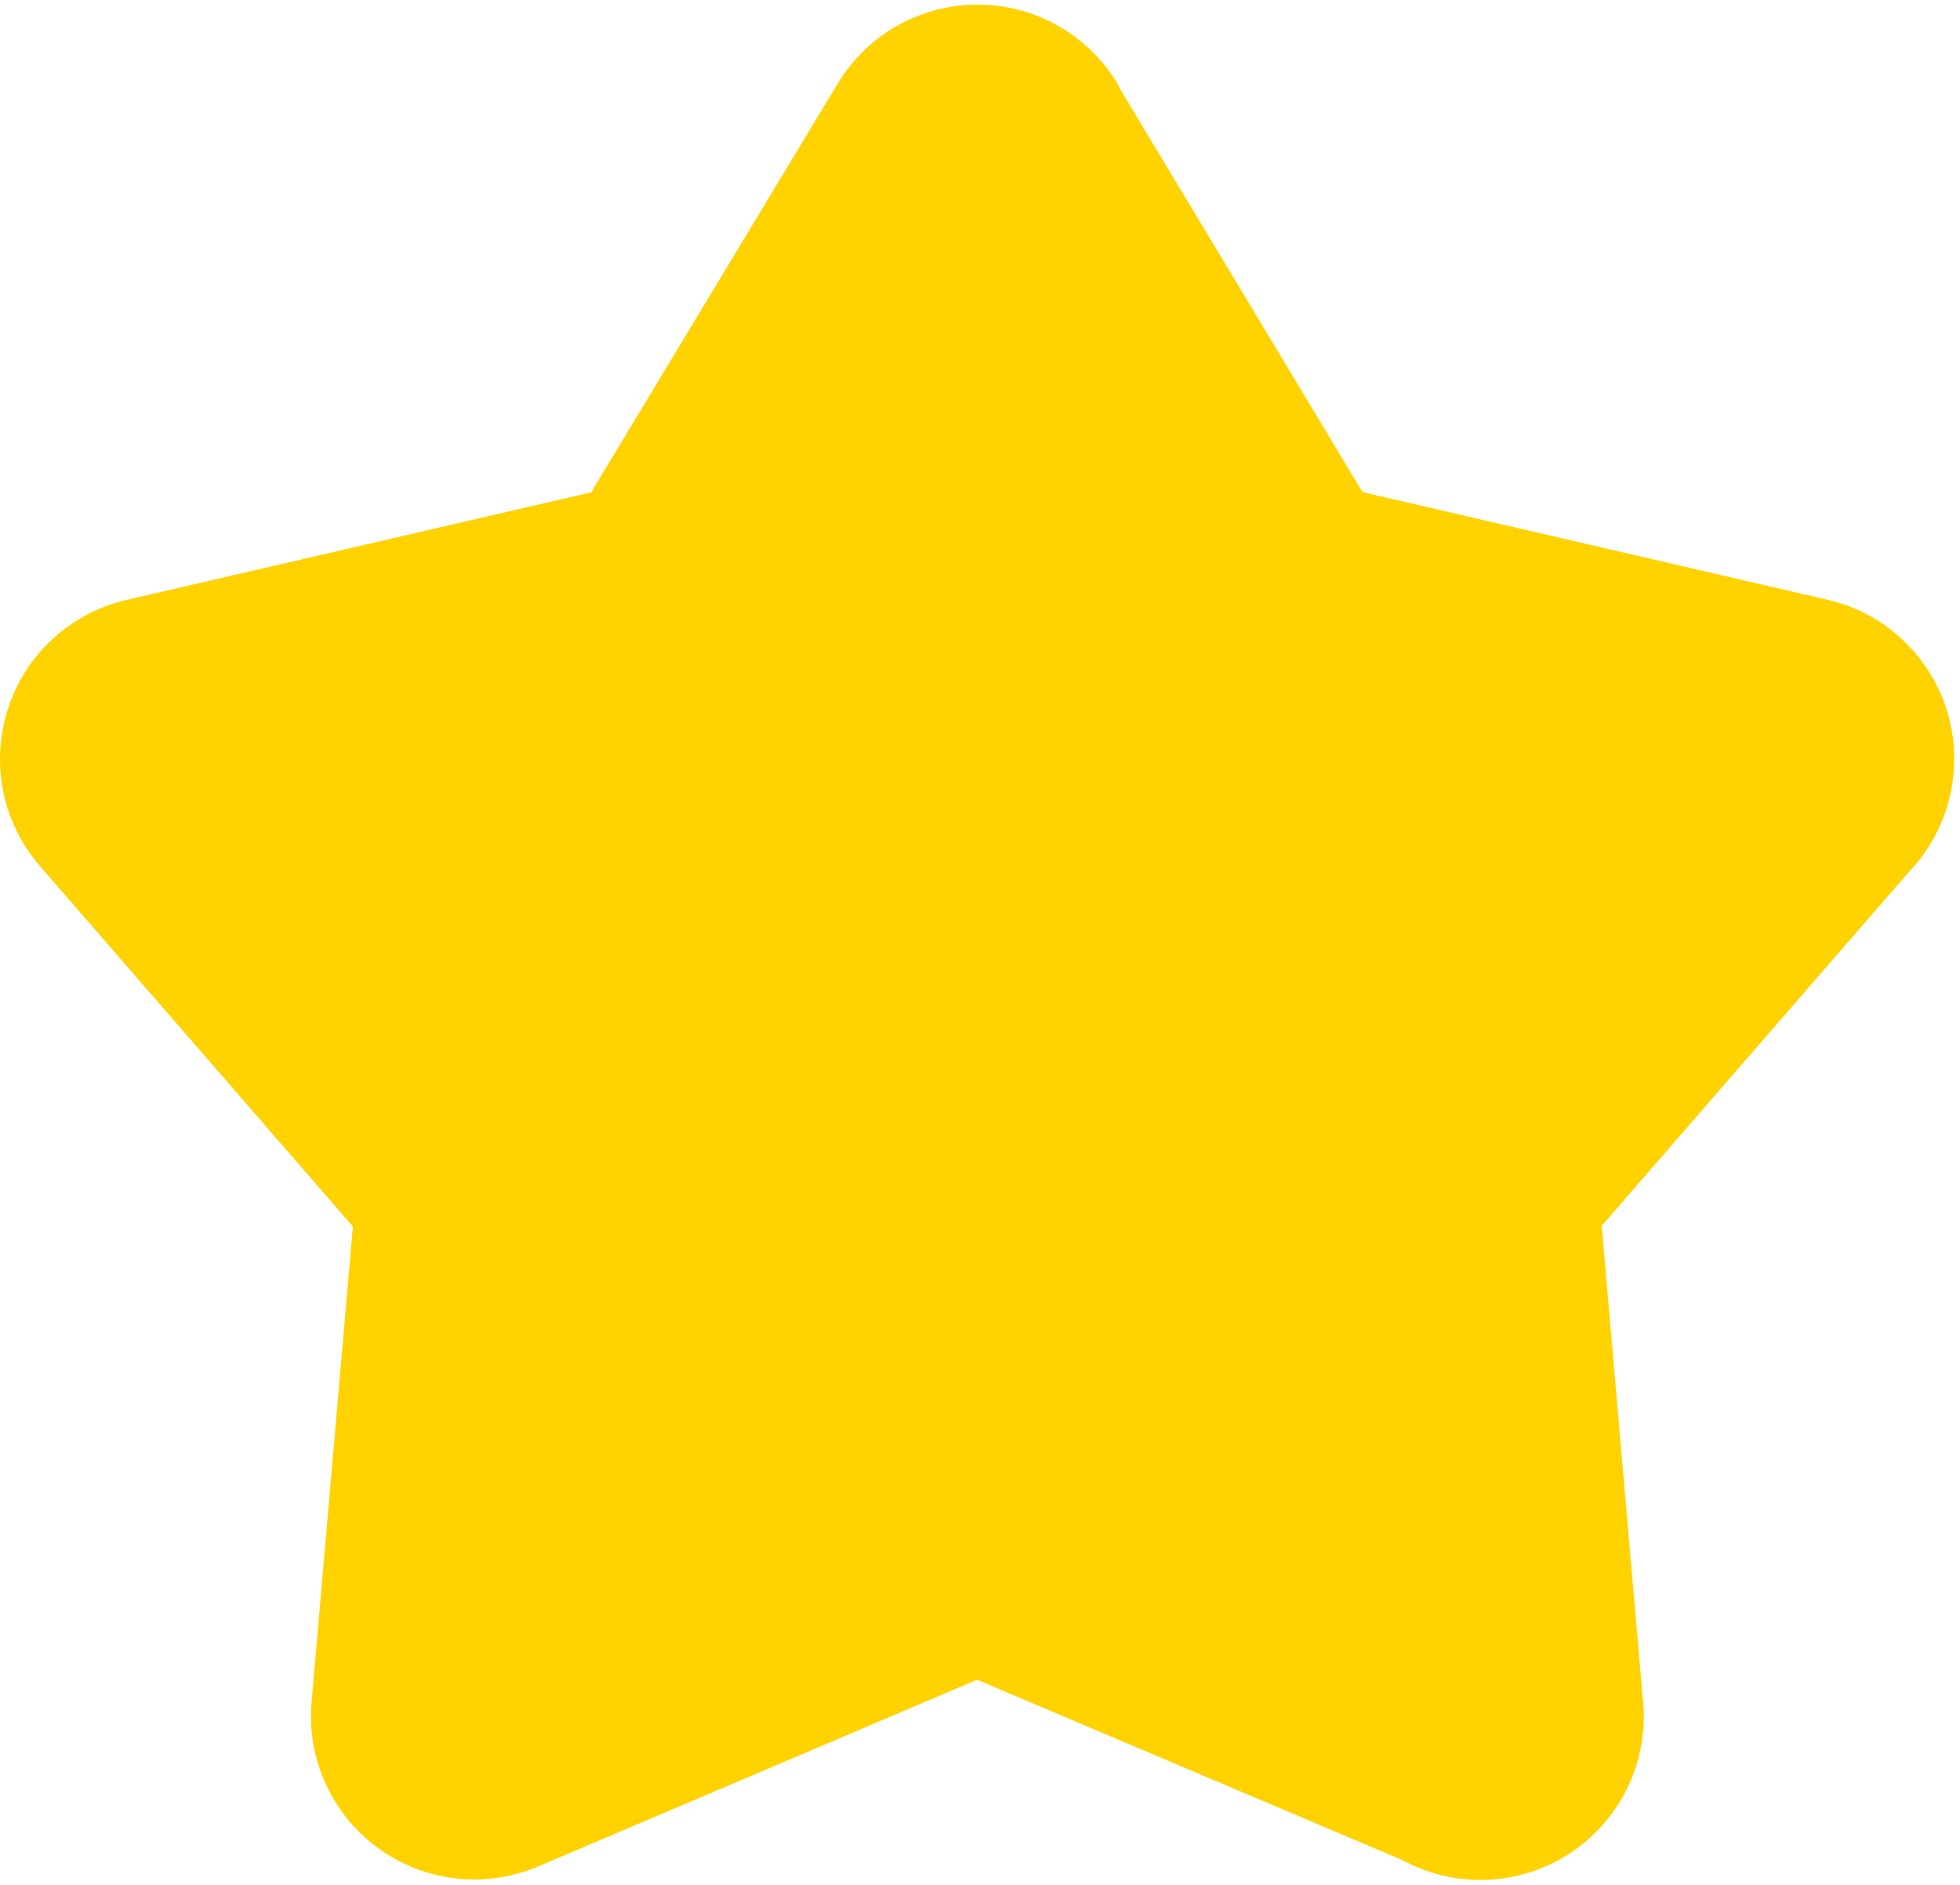
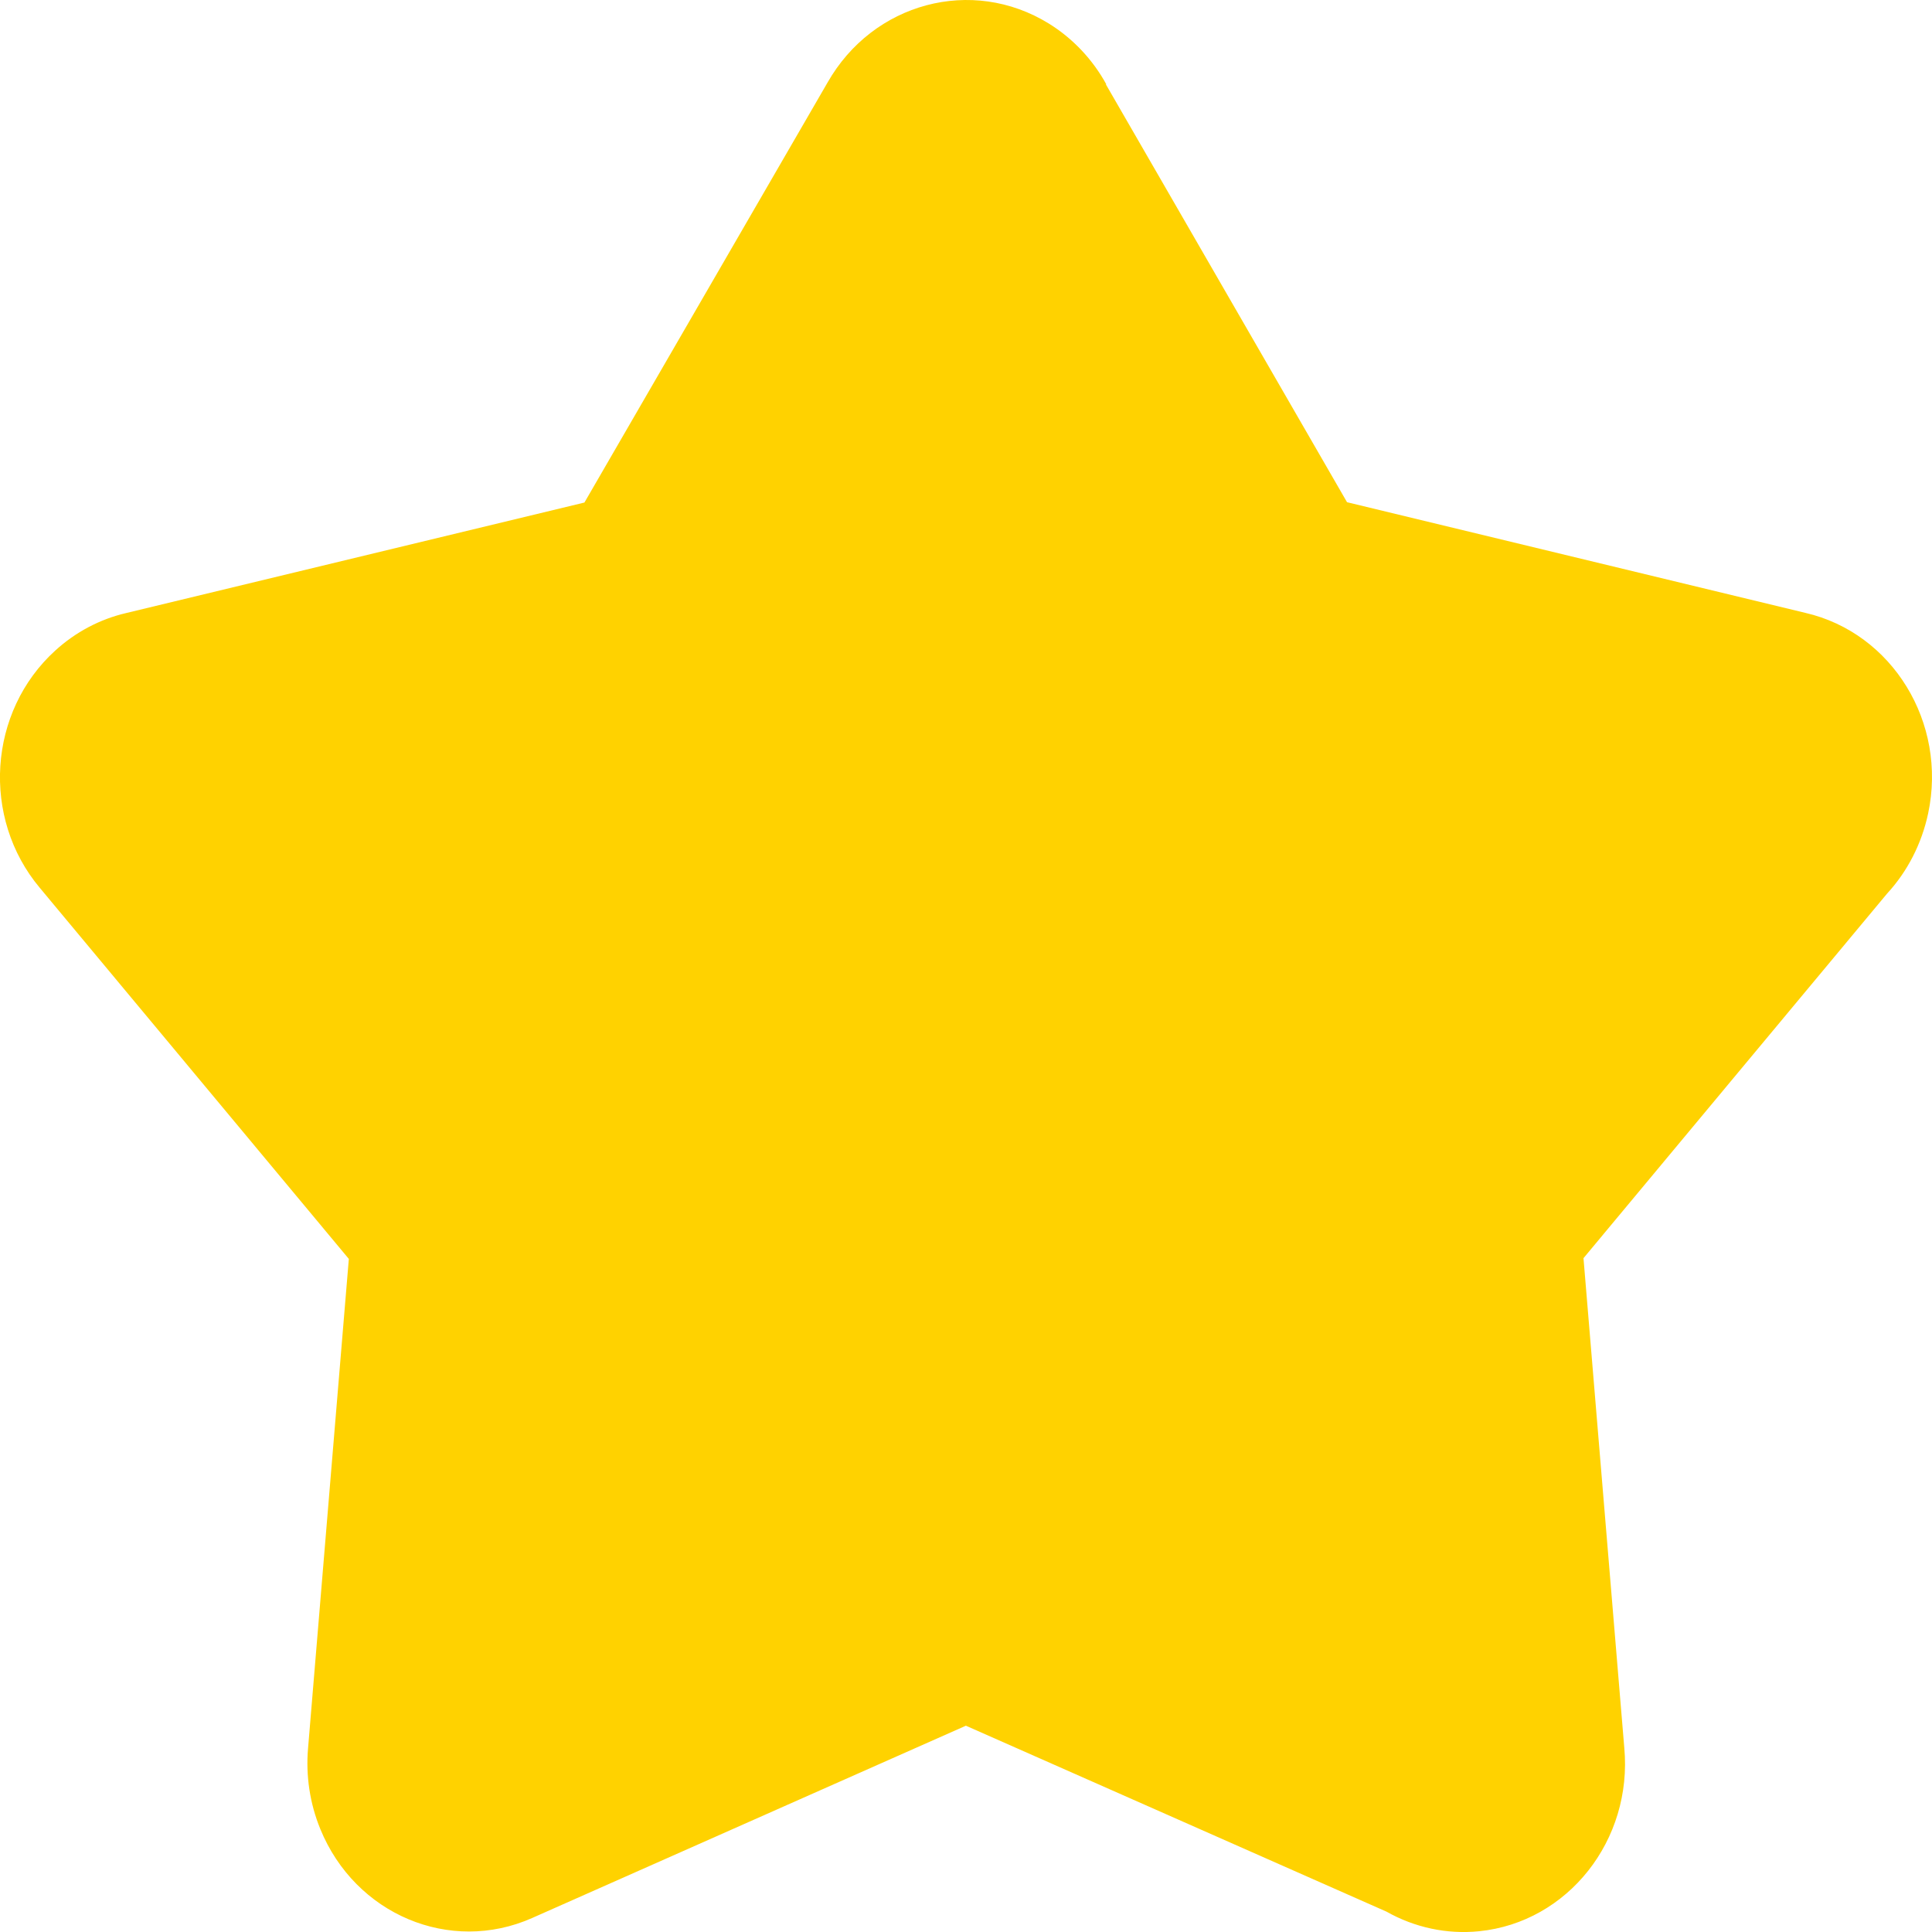
- <svg xmlns="http://www.w3.org/2000/svg" width="336" height="323" viewBox="0 0 336 323" fill="none">
-   <path d="M313.057 102.752L233.577 84.352L191.737 14.792L191.857 14.832C189.453 10.651 186.01 7.162 181.861 4.703C168.558 -3.182 151.382 1.21 143.497 14.513L101.337 84.393L21.857 102.793C17.318 103.814 13.105 105.95 9.598 109.007C-2.057 119.17 -3.267 136.858 6.897 148.513L60.497 210.233L53.417 291.673C53.012 296.252 53.74 300.861 55.537 305.092C61.584 319.325 78.024 325.96 92.257 319.913L167.497 287.913L240.417 318.833C245.32 321.497 250.908 322.636 256.463 322.102C271.856 320.623 283.136 306.946 281.657 291.553L274.577 210.113L327.217 149.473C330.772 145.767 333.238 141.154 334.348 136.14C337.688 121.041 328.156 106.093 313.057 102.752Z" fill="#FFD200" />
+ <svg xmlns="http://www.w3.org/2000/svg" width="16" height="16" viewBox="0 0 18 18" fill="none">
+   <path d="M16.82 5.71L12.55 4.679L10.302 0.784L10.308 0.787C10.179 0.552 9.994 0.357 9.771 0.219C9.056 -0.222 8.134 0.024 7.71 0.769L5.445 4.682L1.174 5.712C0.93 5.769 0.704 5.889 0.516 6.06C-0.111 6.629 -0.176 7.62 0.371 8.272L3.25 11.729L2.87 16.289C2.848 16.545 2.887 16.803 2.984 17.04C3.309 17.837 4.192 18.209 4.957 17.87L8.999 16.078L12.917 17.81C13.181 17.959 13.481 18.023 13.78 17.993C14.607 17.91 15.213 17.144 15.133 16.282L14.753 11.722L17.581 8.326C17.772 8.119 17.904 7.86 17.964 7.579C18.144 6.734 17.631 5.897 16.82 5.71Z" fill="#FFD200" />
</svg>
